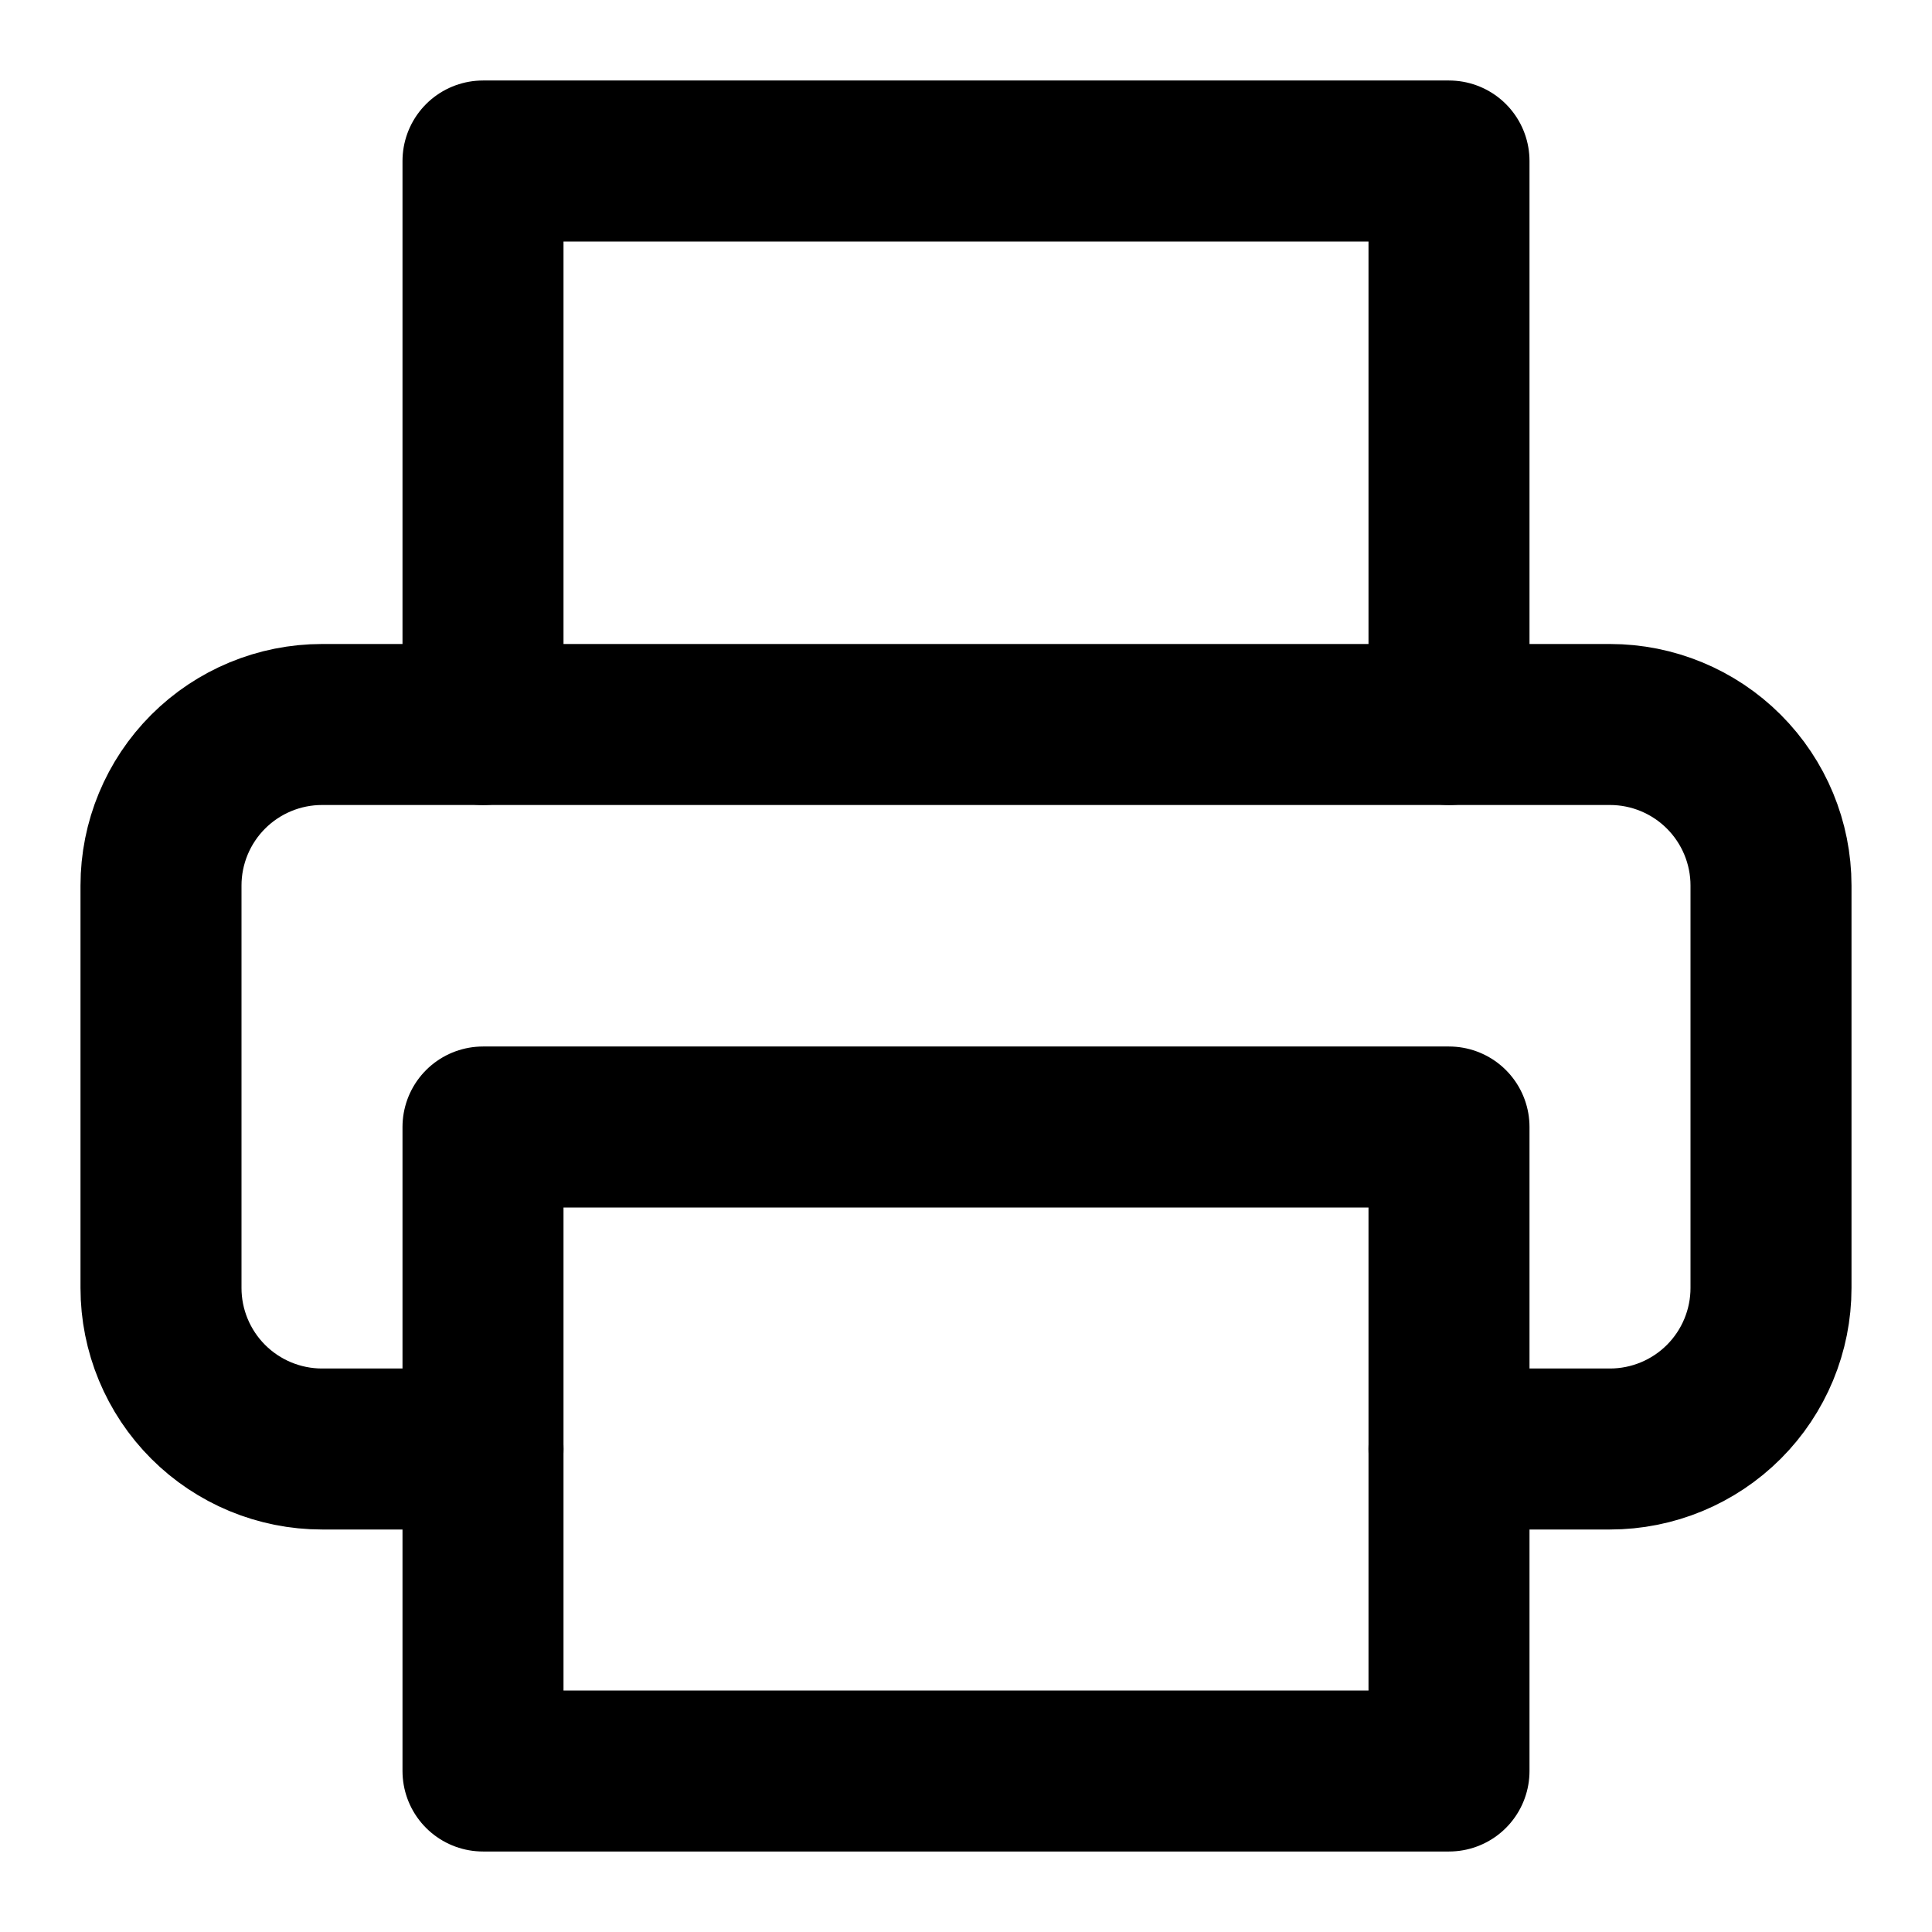
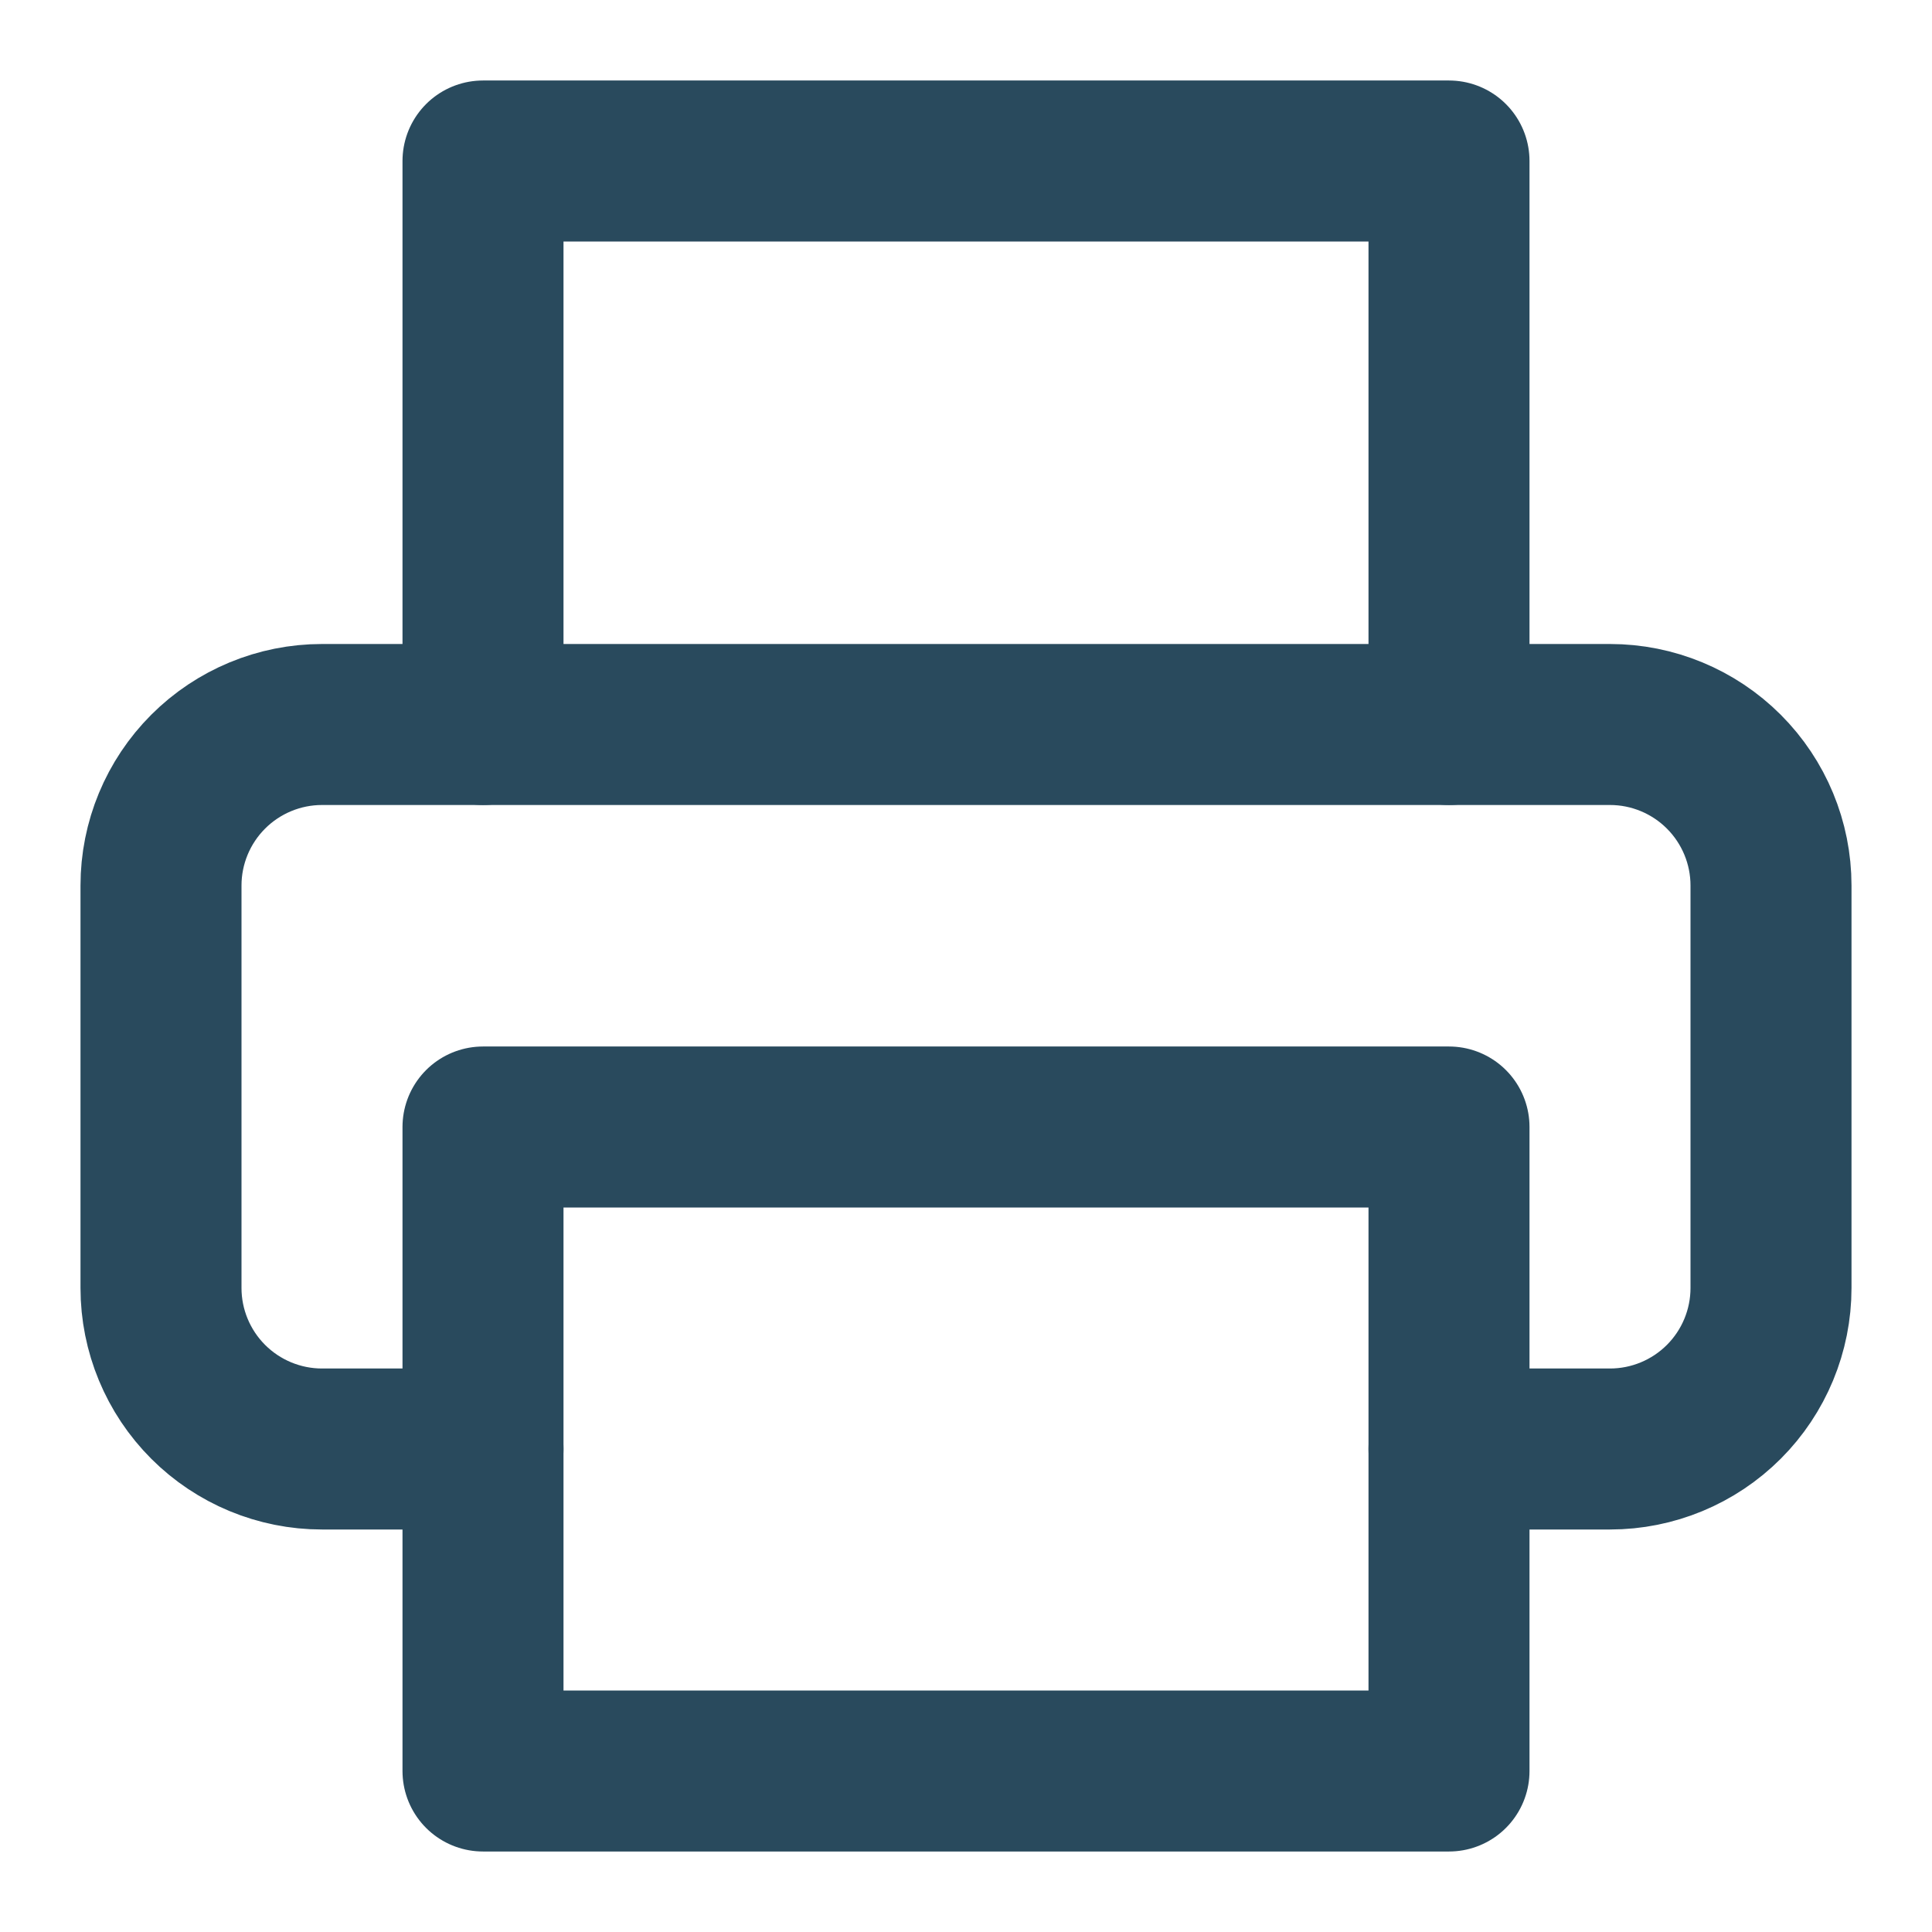
<svg xmlns="http://www.w3.org/2000/svg" width="24" height="24" viewBox="0 0 24 24" fill="none">
-   <path d="M6 9V2H18V9" stroke="black" stroke-width="2" stroke-linecap="round" stroke-linejoin="round" />
-   <path d="M6 18H4C3.47 18 2.961 17.789 2.586 17.414C2.211 17.039 2 16.53 2 16V11C2 10.47 2.211 9.961 2.586 9.586C2.961 9.211 3.47 9 4 9H20C20.53 9 21.039 9.211 21.414 9.586C21.789 9.961 22 10.47 22 11V16C22 16.53 21.789 17.039 21.414 17.414C21.039 17.789 20.53 18 20 18H18" stroke="black" stroke-width="2" stroke-linecap="round" stroke-linejoin="round" />
-   <path d="M18 14H6V22H18V14Z" stroke="black" stroke-width="2" stroke-linecap="round" stroke-linejoin="round" />
+   <path d="M6 9V2H18V9" stroke="#294A5D" stroke-width="2" stroke-linecap="round" stroke-linejoin="round" />
+   <path d="M6 18H4C3.47 18 2.961 17.789 2.586 17.414C2.211 17.039 2 16.53 2 16V11C2 10.47 2.211 9.961 2.586 9.586C2.961 9.211 3.47 9 4 9H20C20.53 9 21.039 9.211 21.414 9.586C21.789 9.961 22 10.47 22 11V16C22 16.53 21.789 17.039 21.414 17.414C21.039 17.789 20.53 18 20 18H18" stroke="#294A5D" stroke-width="2" stroke-linecap="round" stroke-linejoin="round" />
+   <path d="M18 14H6V22H18V14Z" stroke="#294A5D" stroke-width="2" stroke-linecap="round" stroke-linejoin="round" />
</svg>
